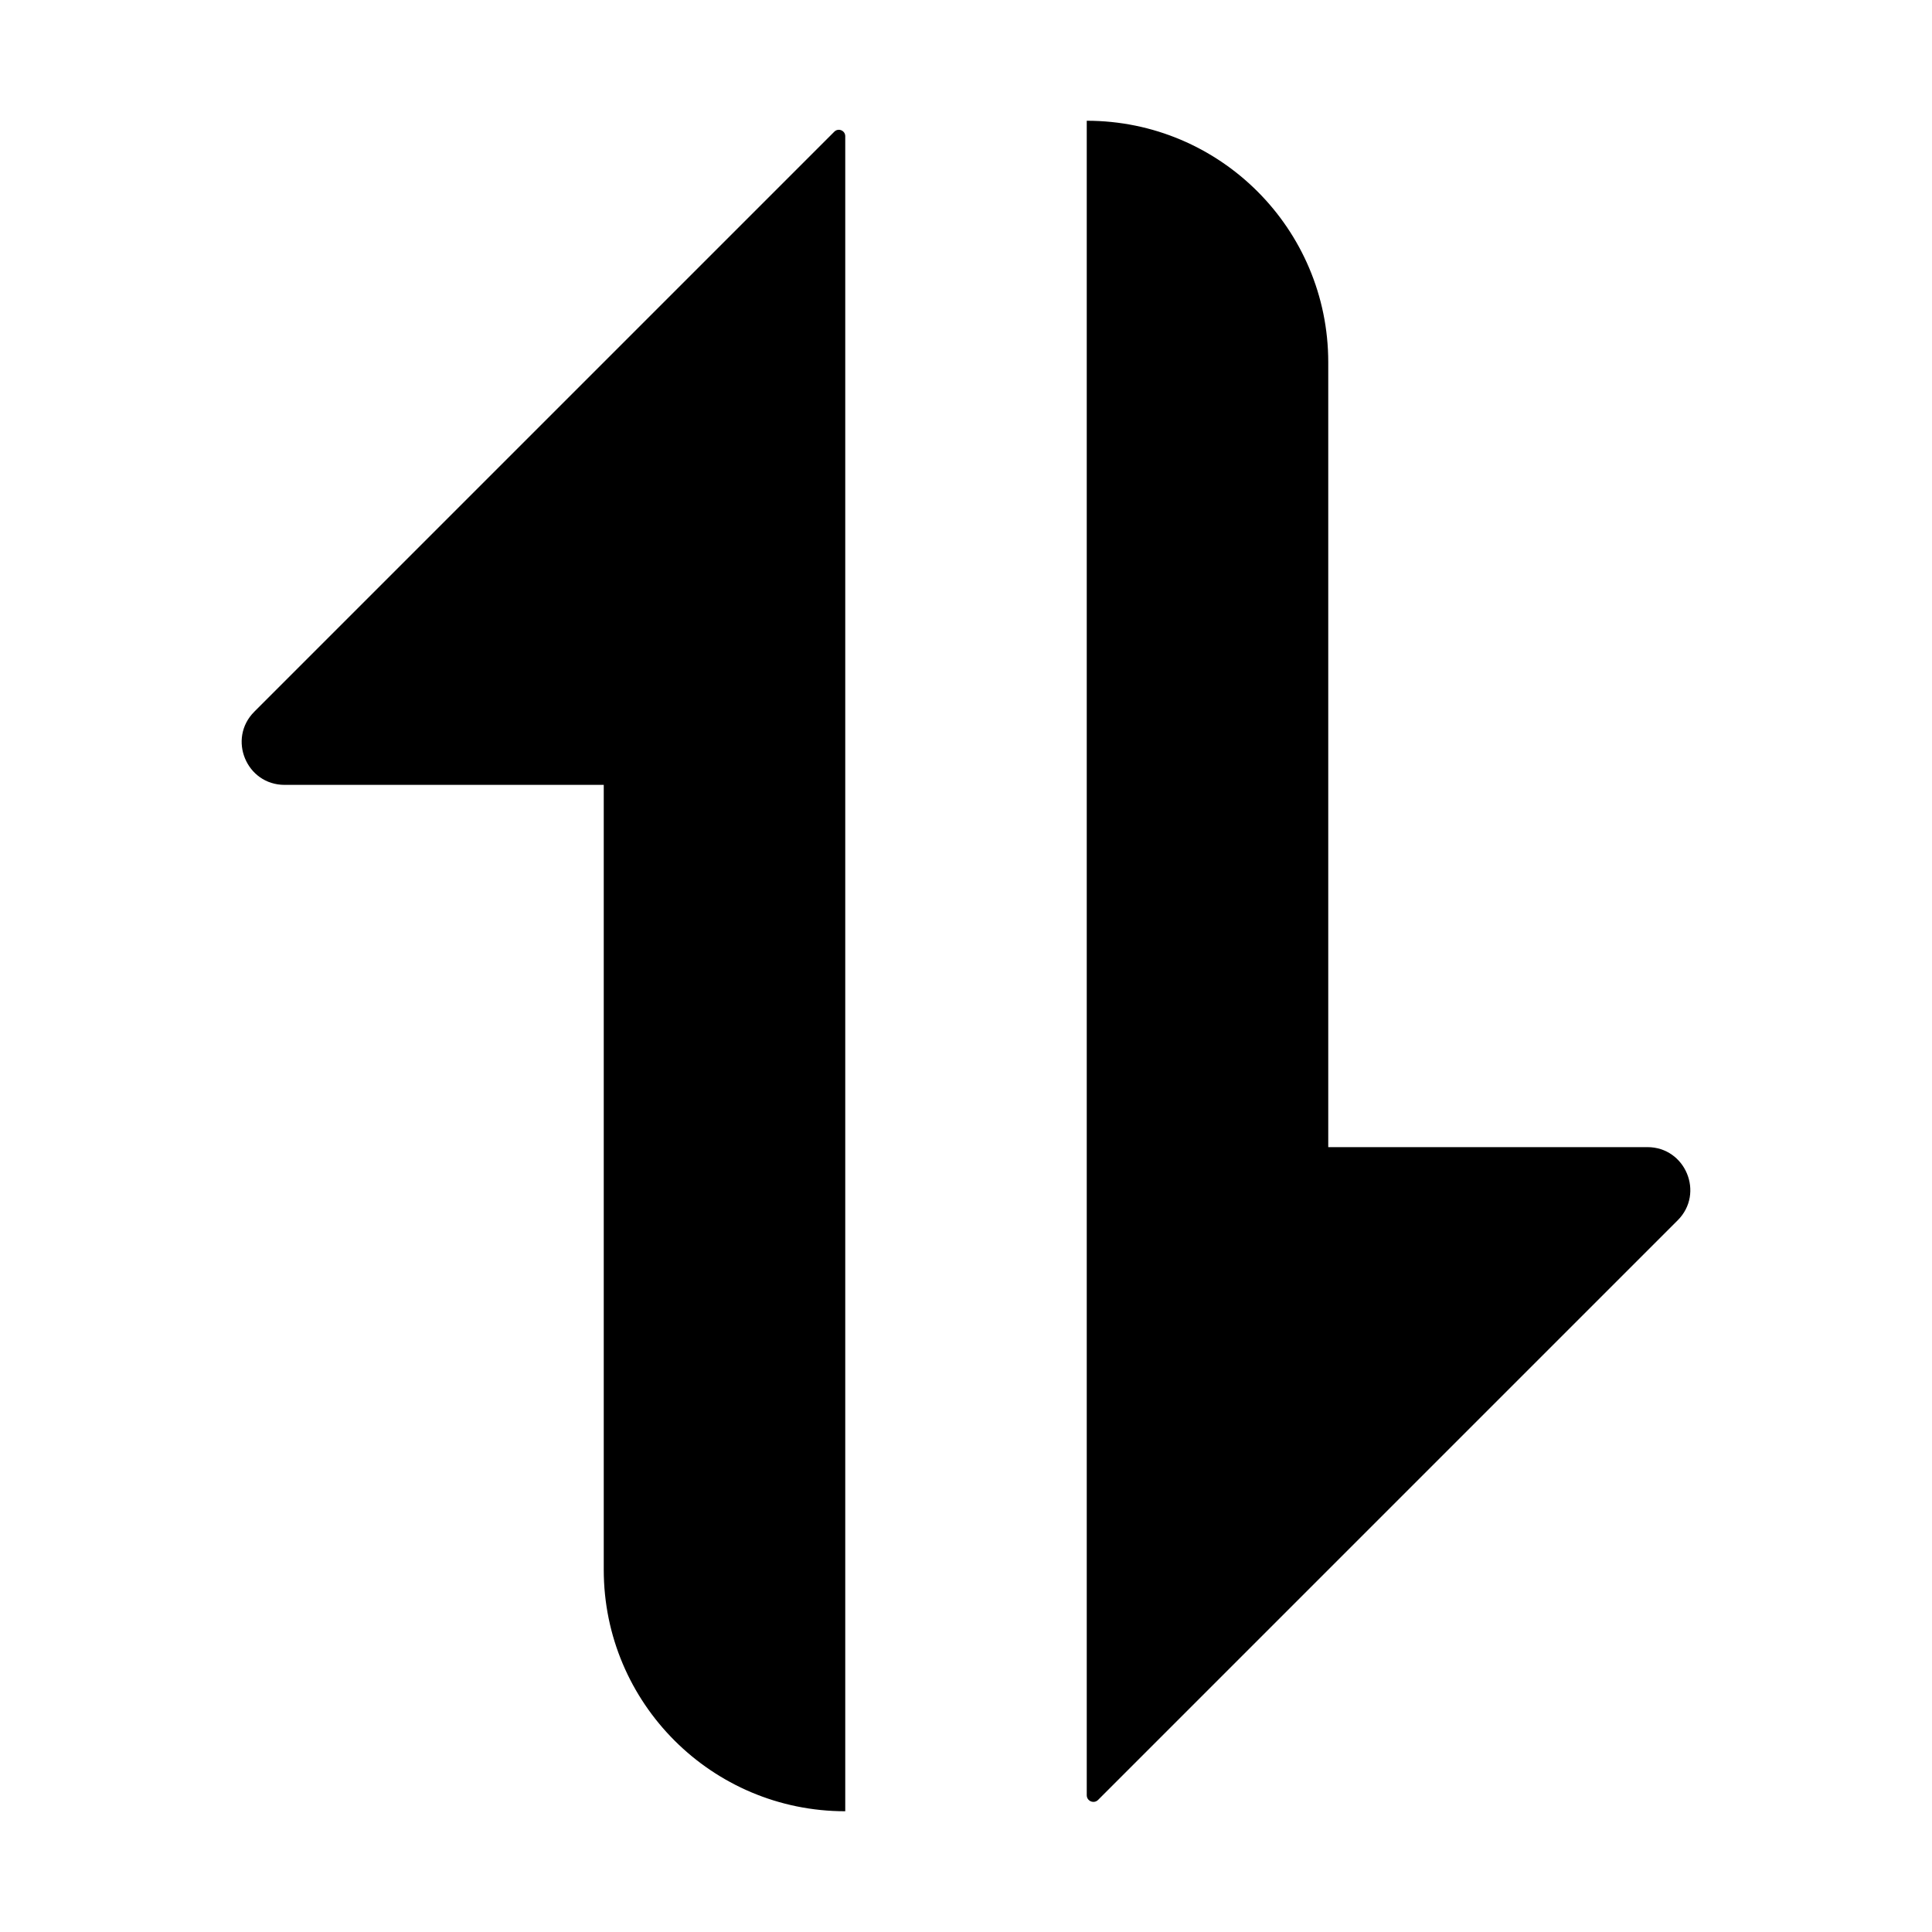
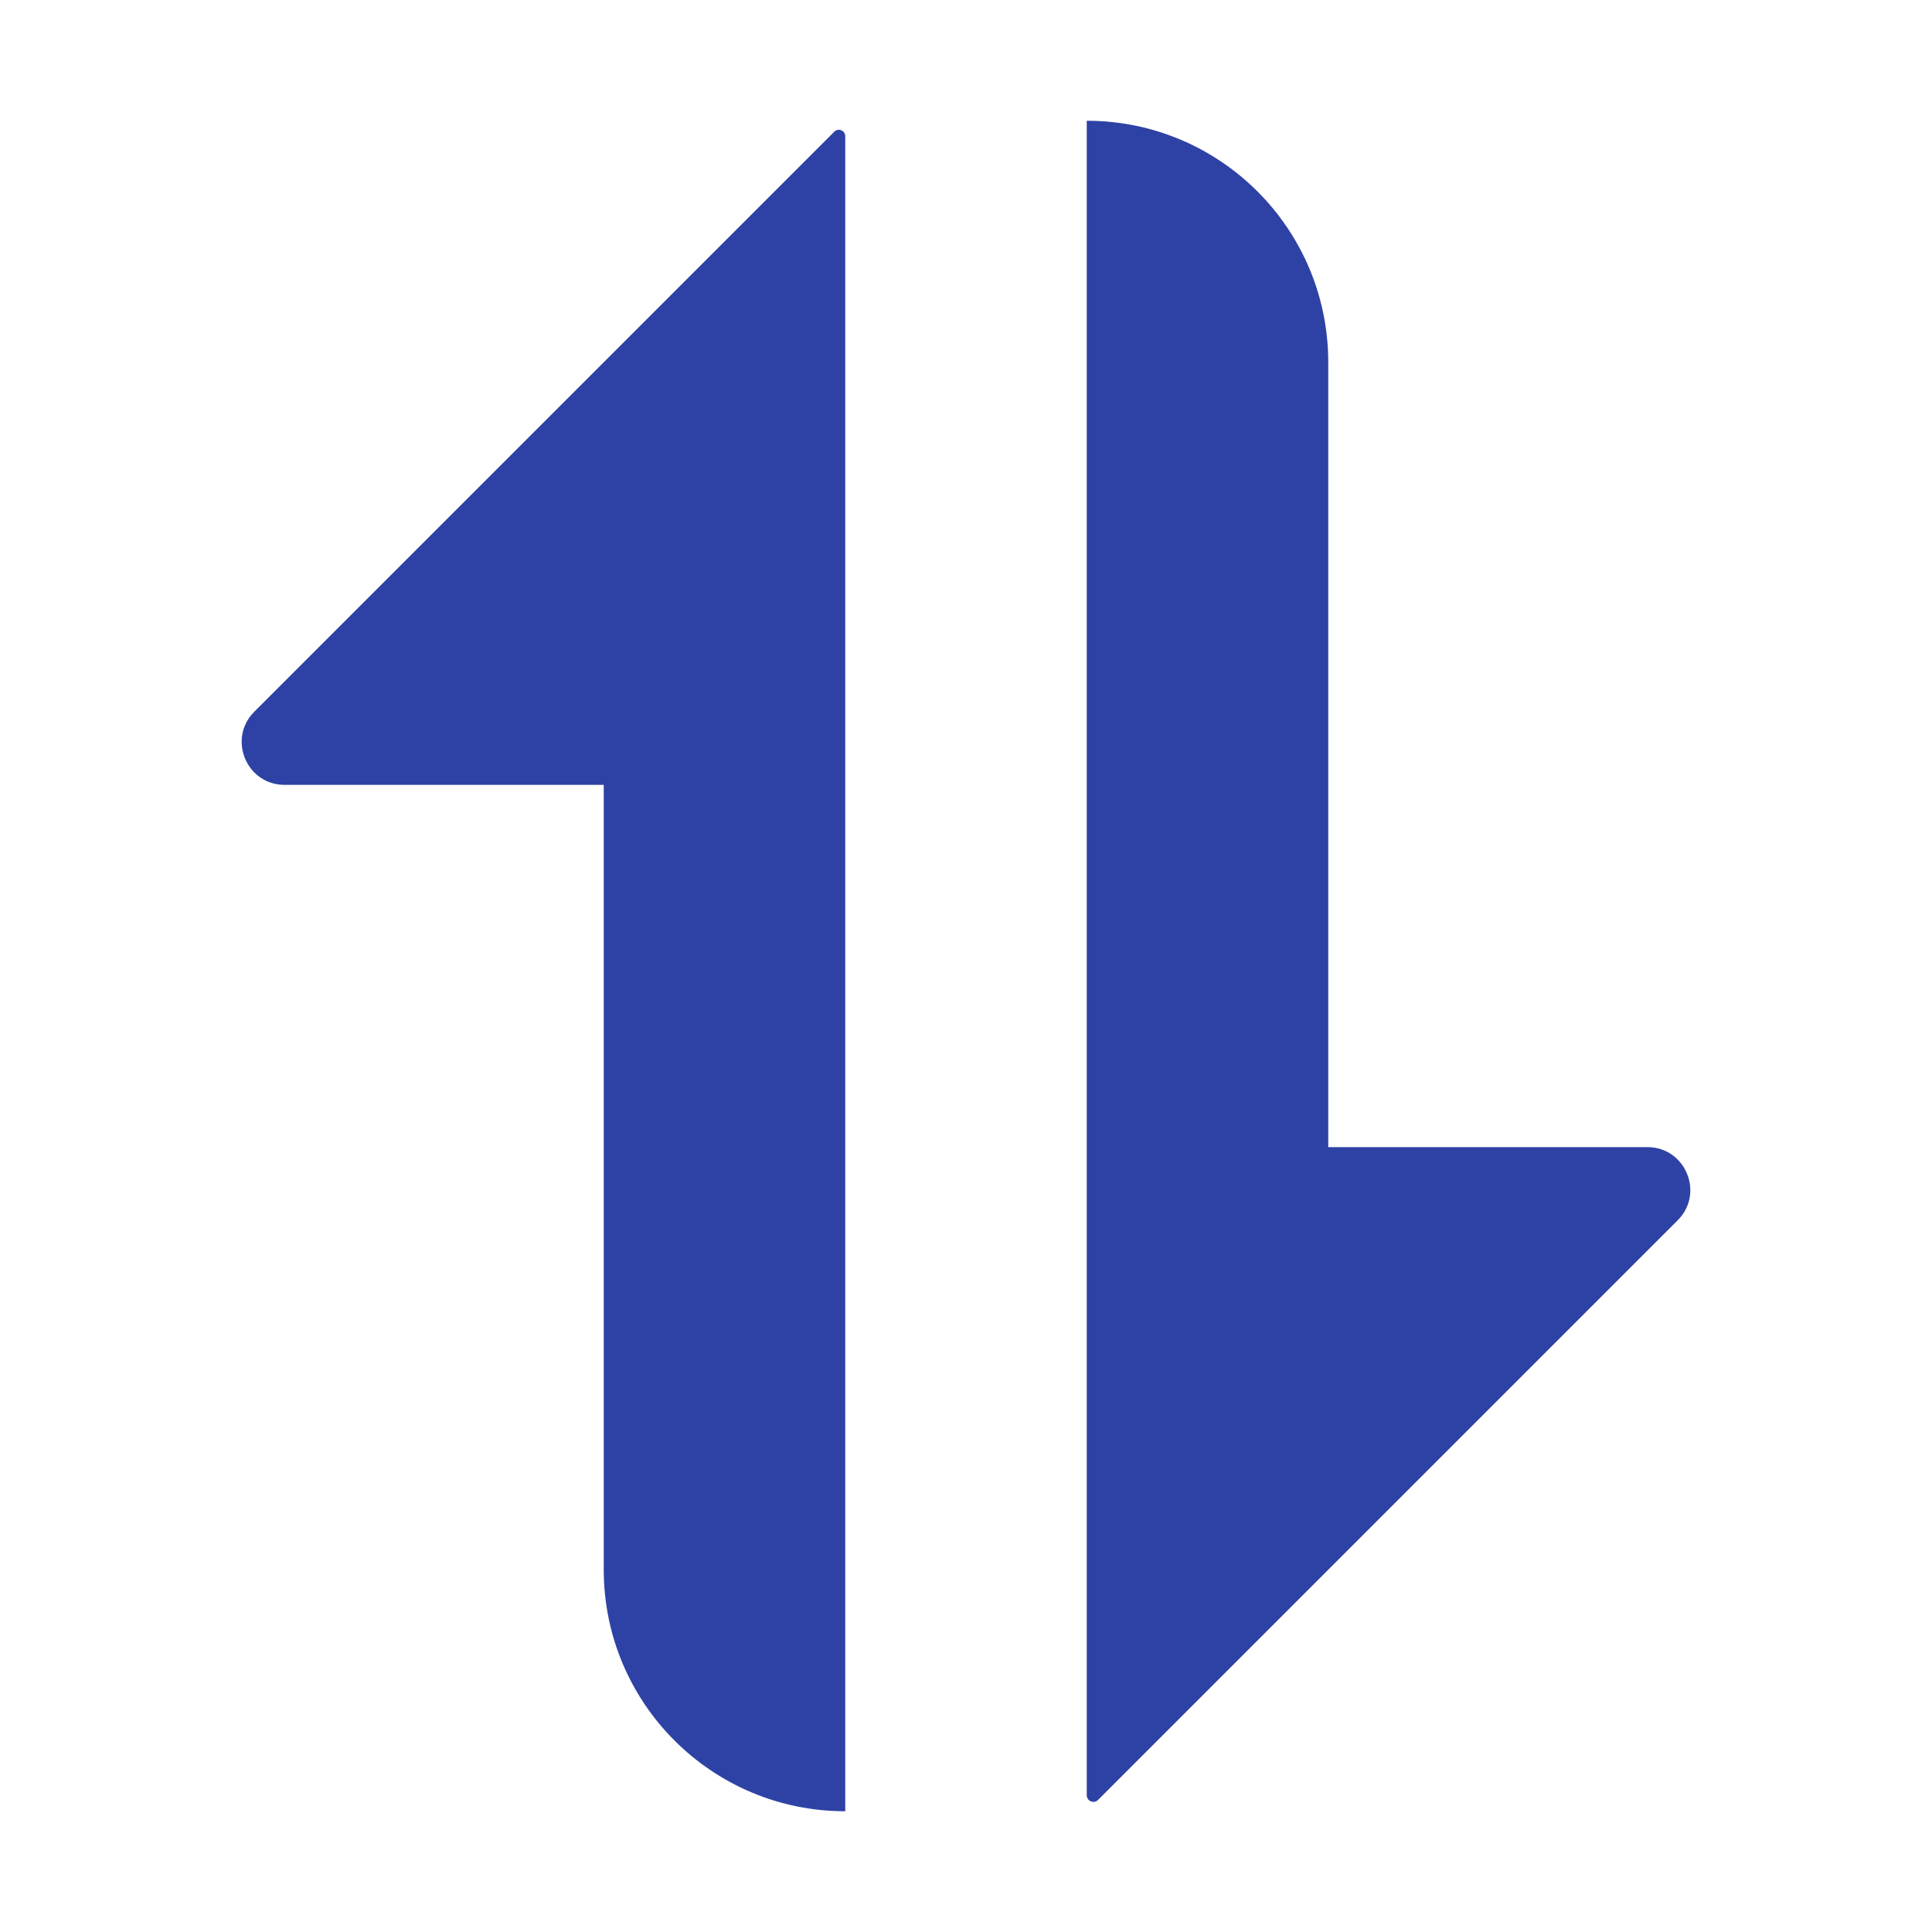
<svg xmlns="http://www.w3.org/2000/svg" enable-background="new 0 0 32 32" viewBox="0 0 32 32" id="swap">
-   <path d="M14 2.256V30c-2.209 0-4-1.791-4-4V13H4.714c-.633 0-.949-.765-.502-1.212l9.607-9.607C13.886 2.114 14 2.162 14 2.256zM27.788 20.212l-9.6 9.6C18.118 29.882 18 29.832 18 29.734V2c2.209 0 4 1.791 4 4v13h5.286C27.918 19 28.235 19.765 27.788 20.212z" />
+   <path d="M14 2.256V30c-2.209 0-4-1.791-4-4V13H4.714c-.633 0-.949-.765-.502-1.212l9.607-9.607C13.886 2.114 14 2.162 14 2.256zM27.788 20.212l-9.6 9.6C18.118 29.882 18 29.832 18 29.734V2c2.209 0 4 1.791 4 4v13h5.286C27.918 19 28.235 19.765 27.788 20.212z" fill="#2E42A5" />
</svg>
